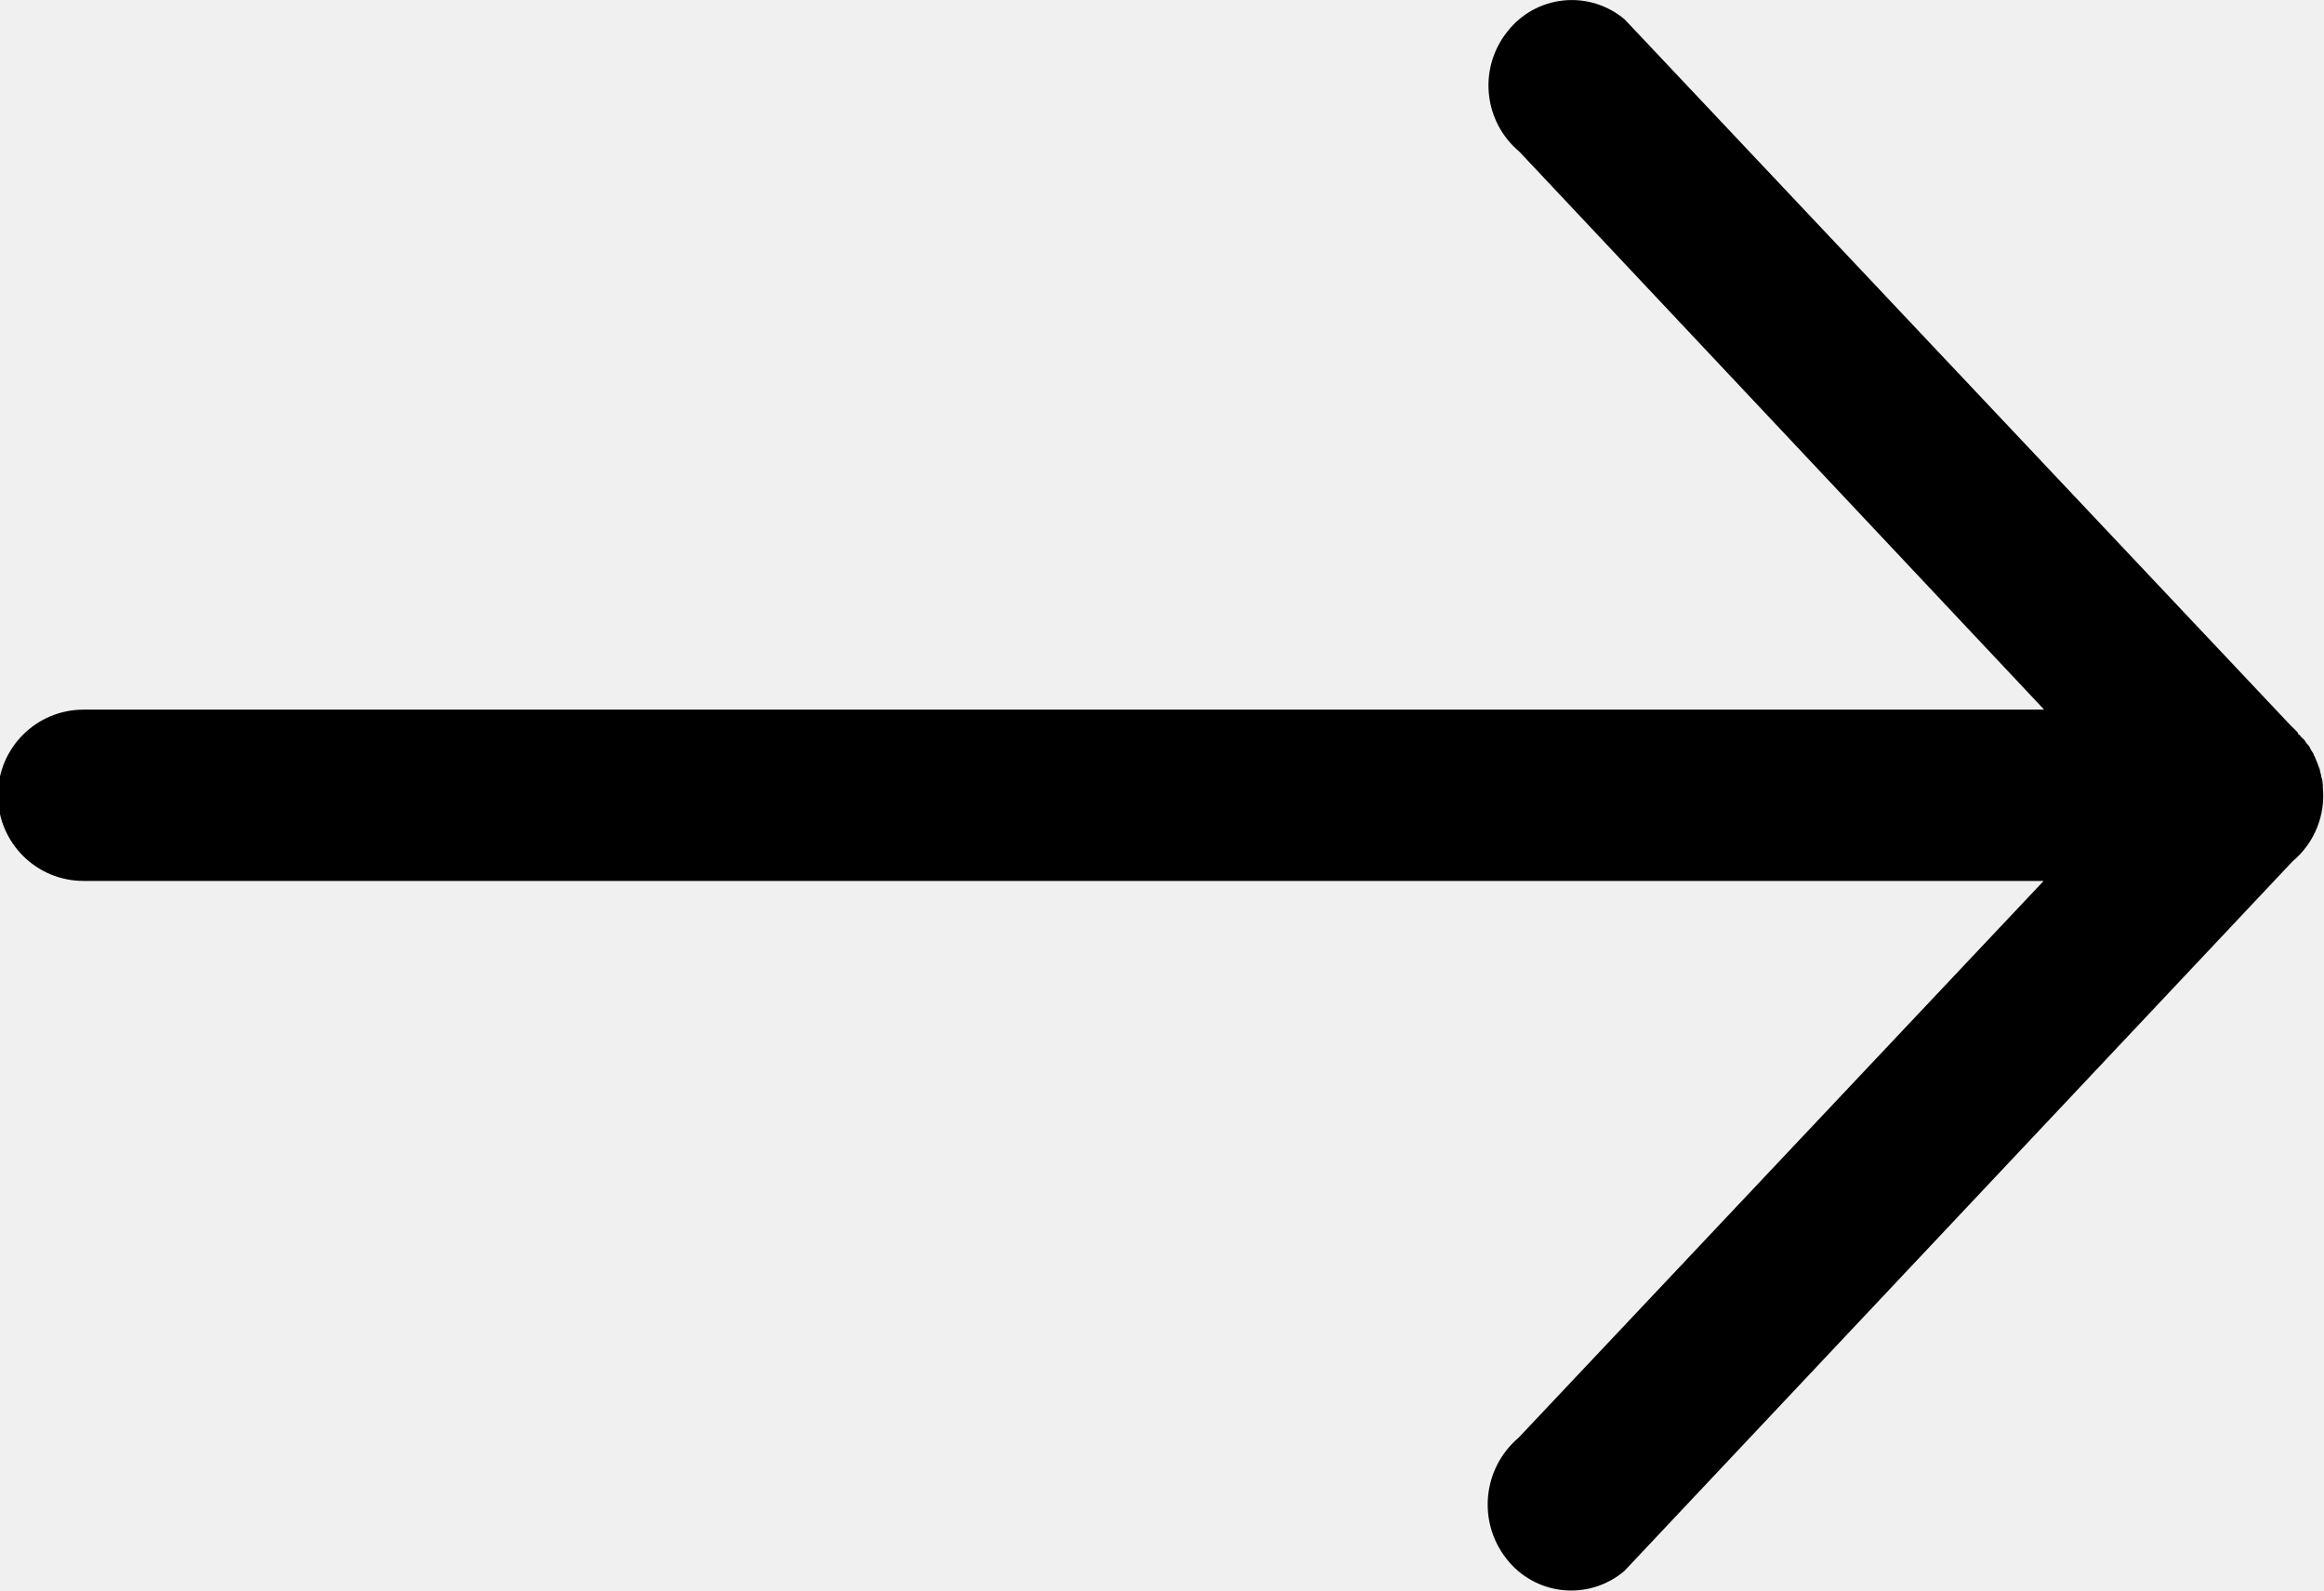
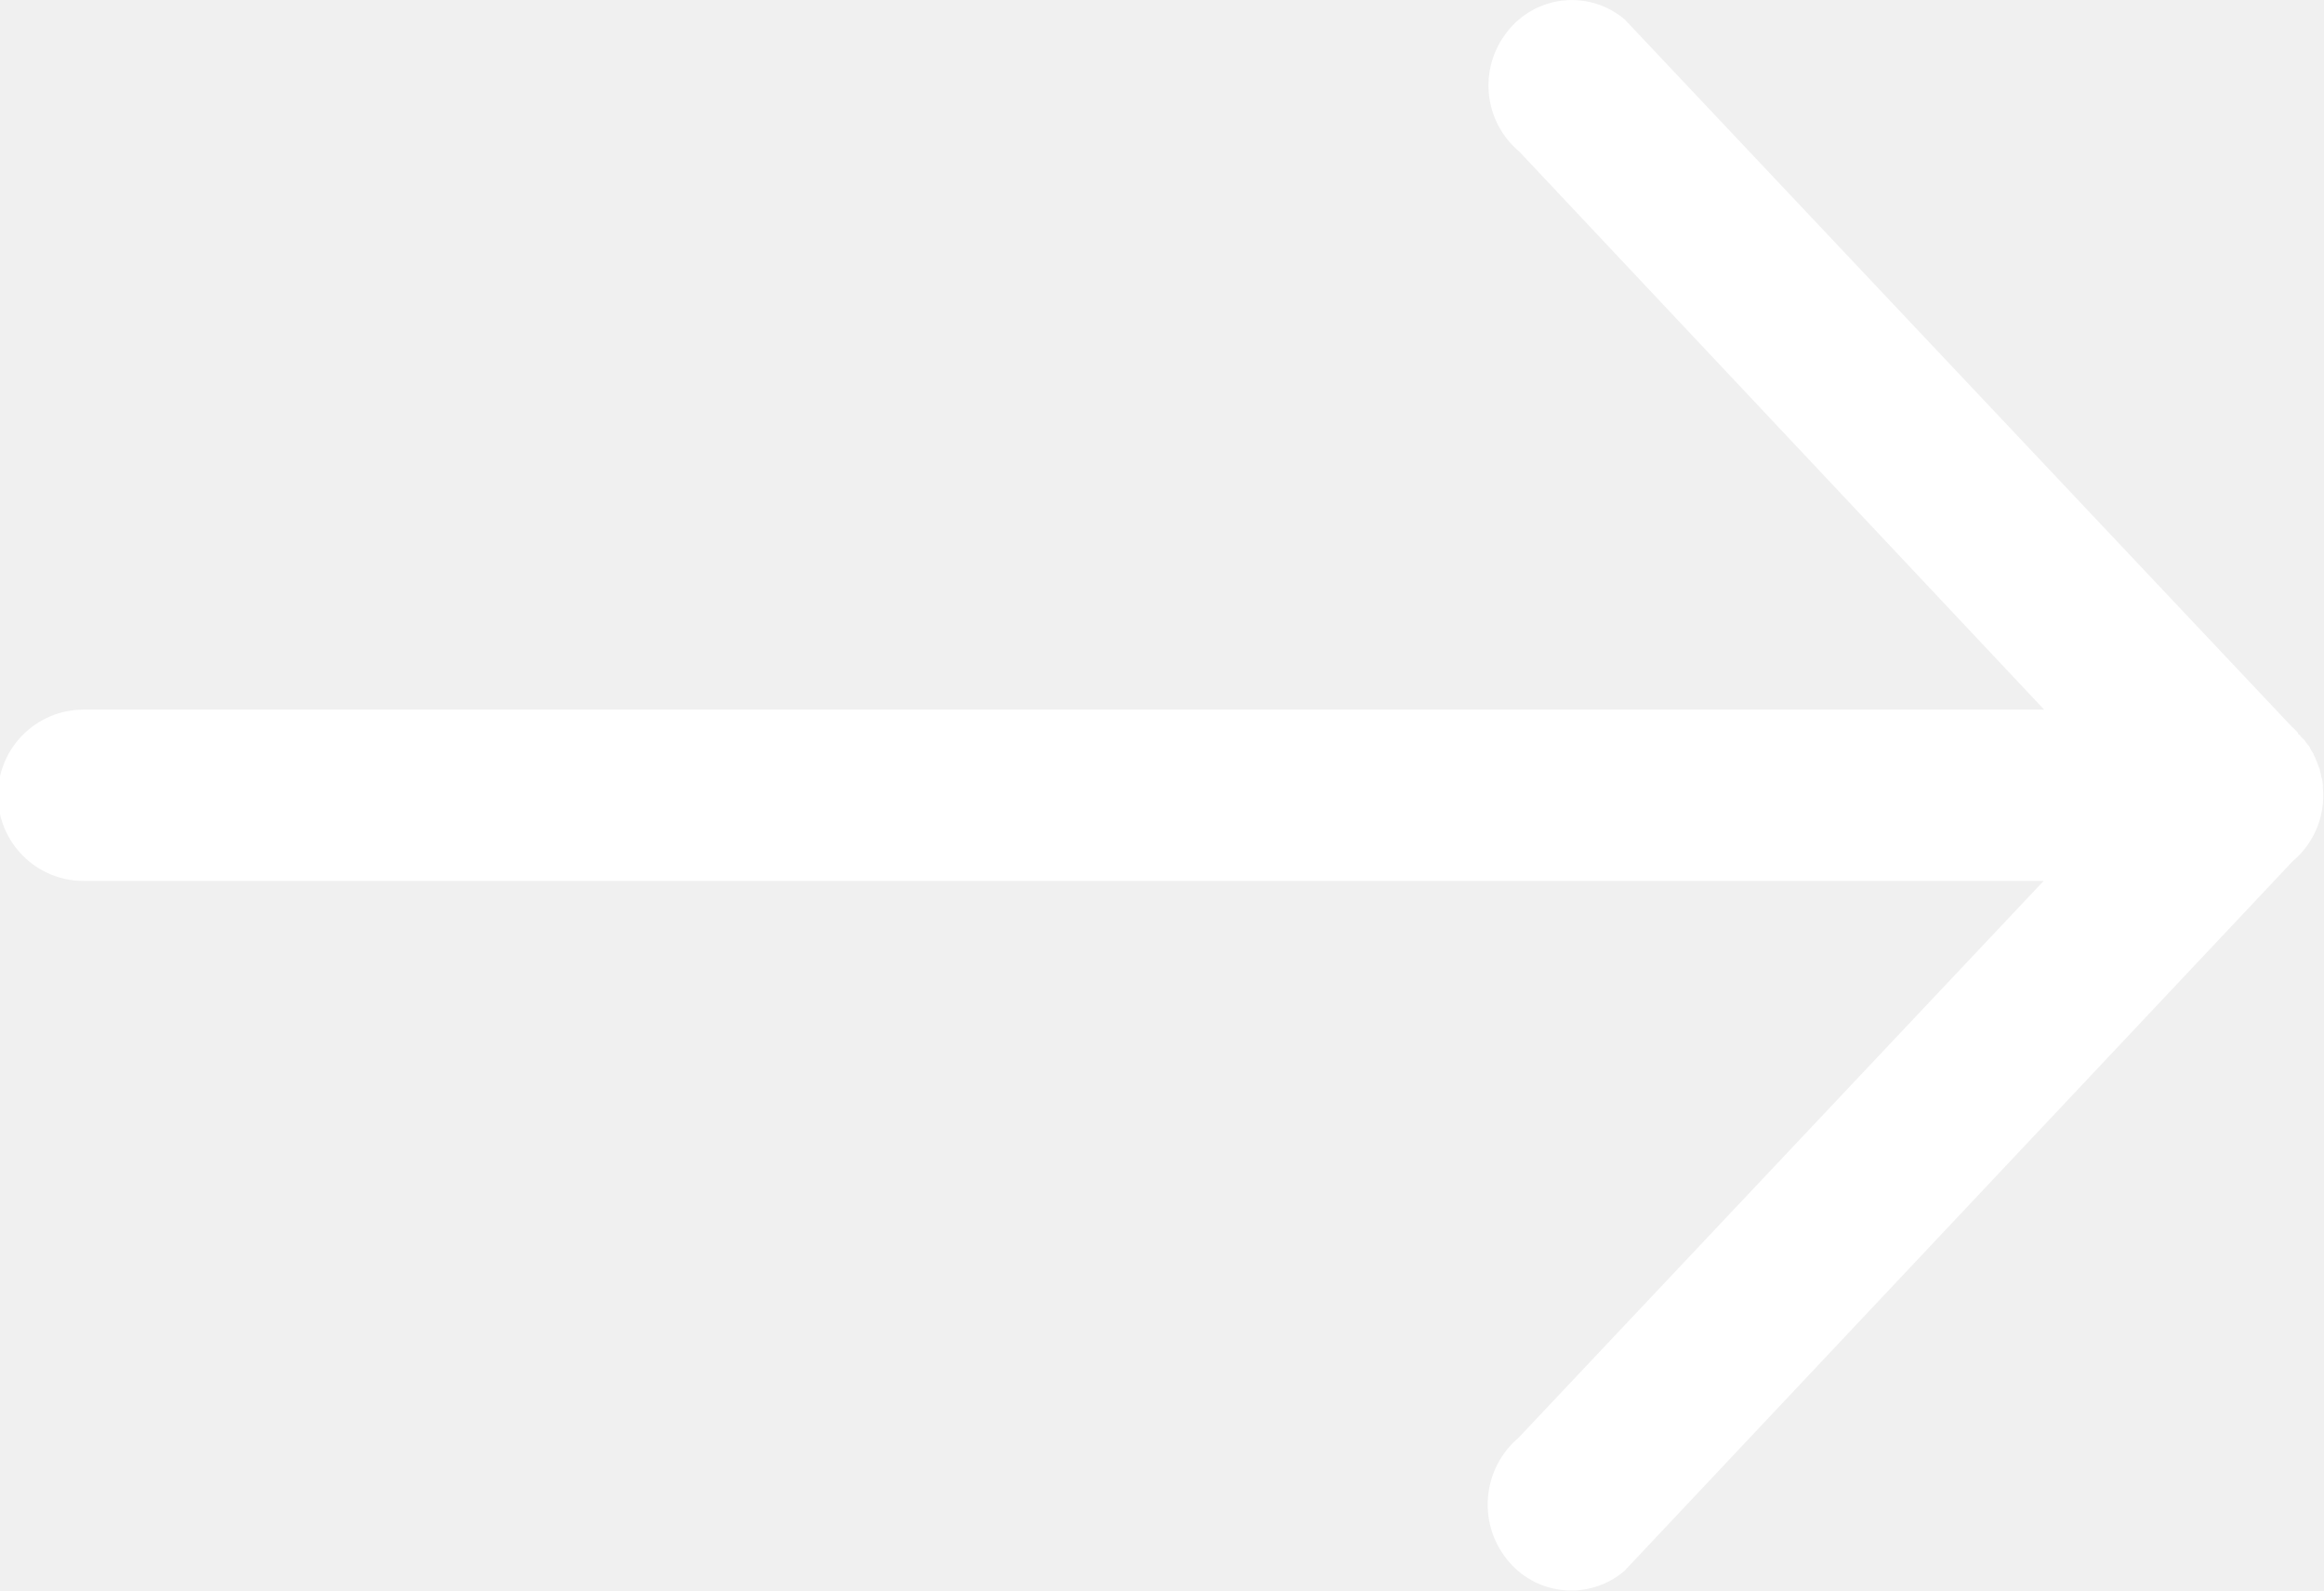
- <svg xmlns="http://www.w3.org/2000/svg" width="19" height="13" viewBox="0 0 19 13">
+ <svg xmlns="http://www.w3.org/2000/svg" width="19" height="13" viewBox="0 0 19 13" fill="#ffffff">
  <path id="Arrow-right" class="cls-1" d="M535.841,2635.05h0a0.226,0.226,0,0,1,.013.02l0.025,0.03,0.015,0.03,0.02,0.03c0,0.01.009,0.02,0.013,0.03s0.011,0.03.016,0.04,0.008,0.02.011,0.03l0.012,0.03c0,0.01.006,0.03,0.009,0.04s0,0.02.007,0.03a0.236,0.236,0,0,1,.008.05,0.059,0.059,0,0,1,0,.02,0.7,0.7,0,0,1-.247.61l-5.463,5.8a0.67,0.67,0,0,1-.964-0.1,0.717,0.717,0,0,1,.1-0.99l4.292-4.55H517.683a0.7,0.7,0,0,1,0-1.4h16.029l-4.29-4.56a0.706,0.706,0,0,1-.1-0.98,0.668,0.668,0,0,1,.962-0.1l5.444,5.77c0.022,0.02.041,0.04,0.06,0.06,0,0,0,0,0,.01a0.037,0.037,0,0,1,.022.02Z" transform="translate(-517 -2629)" />
</svg>
